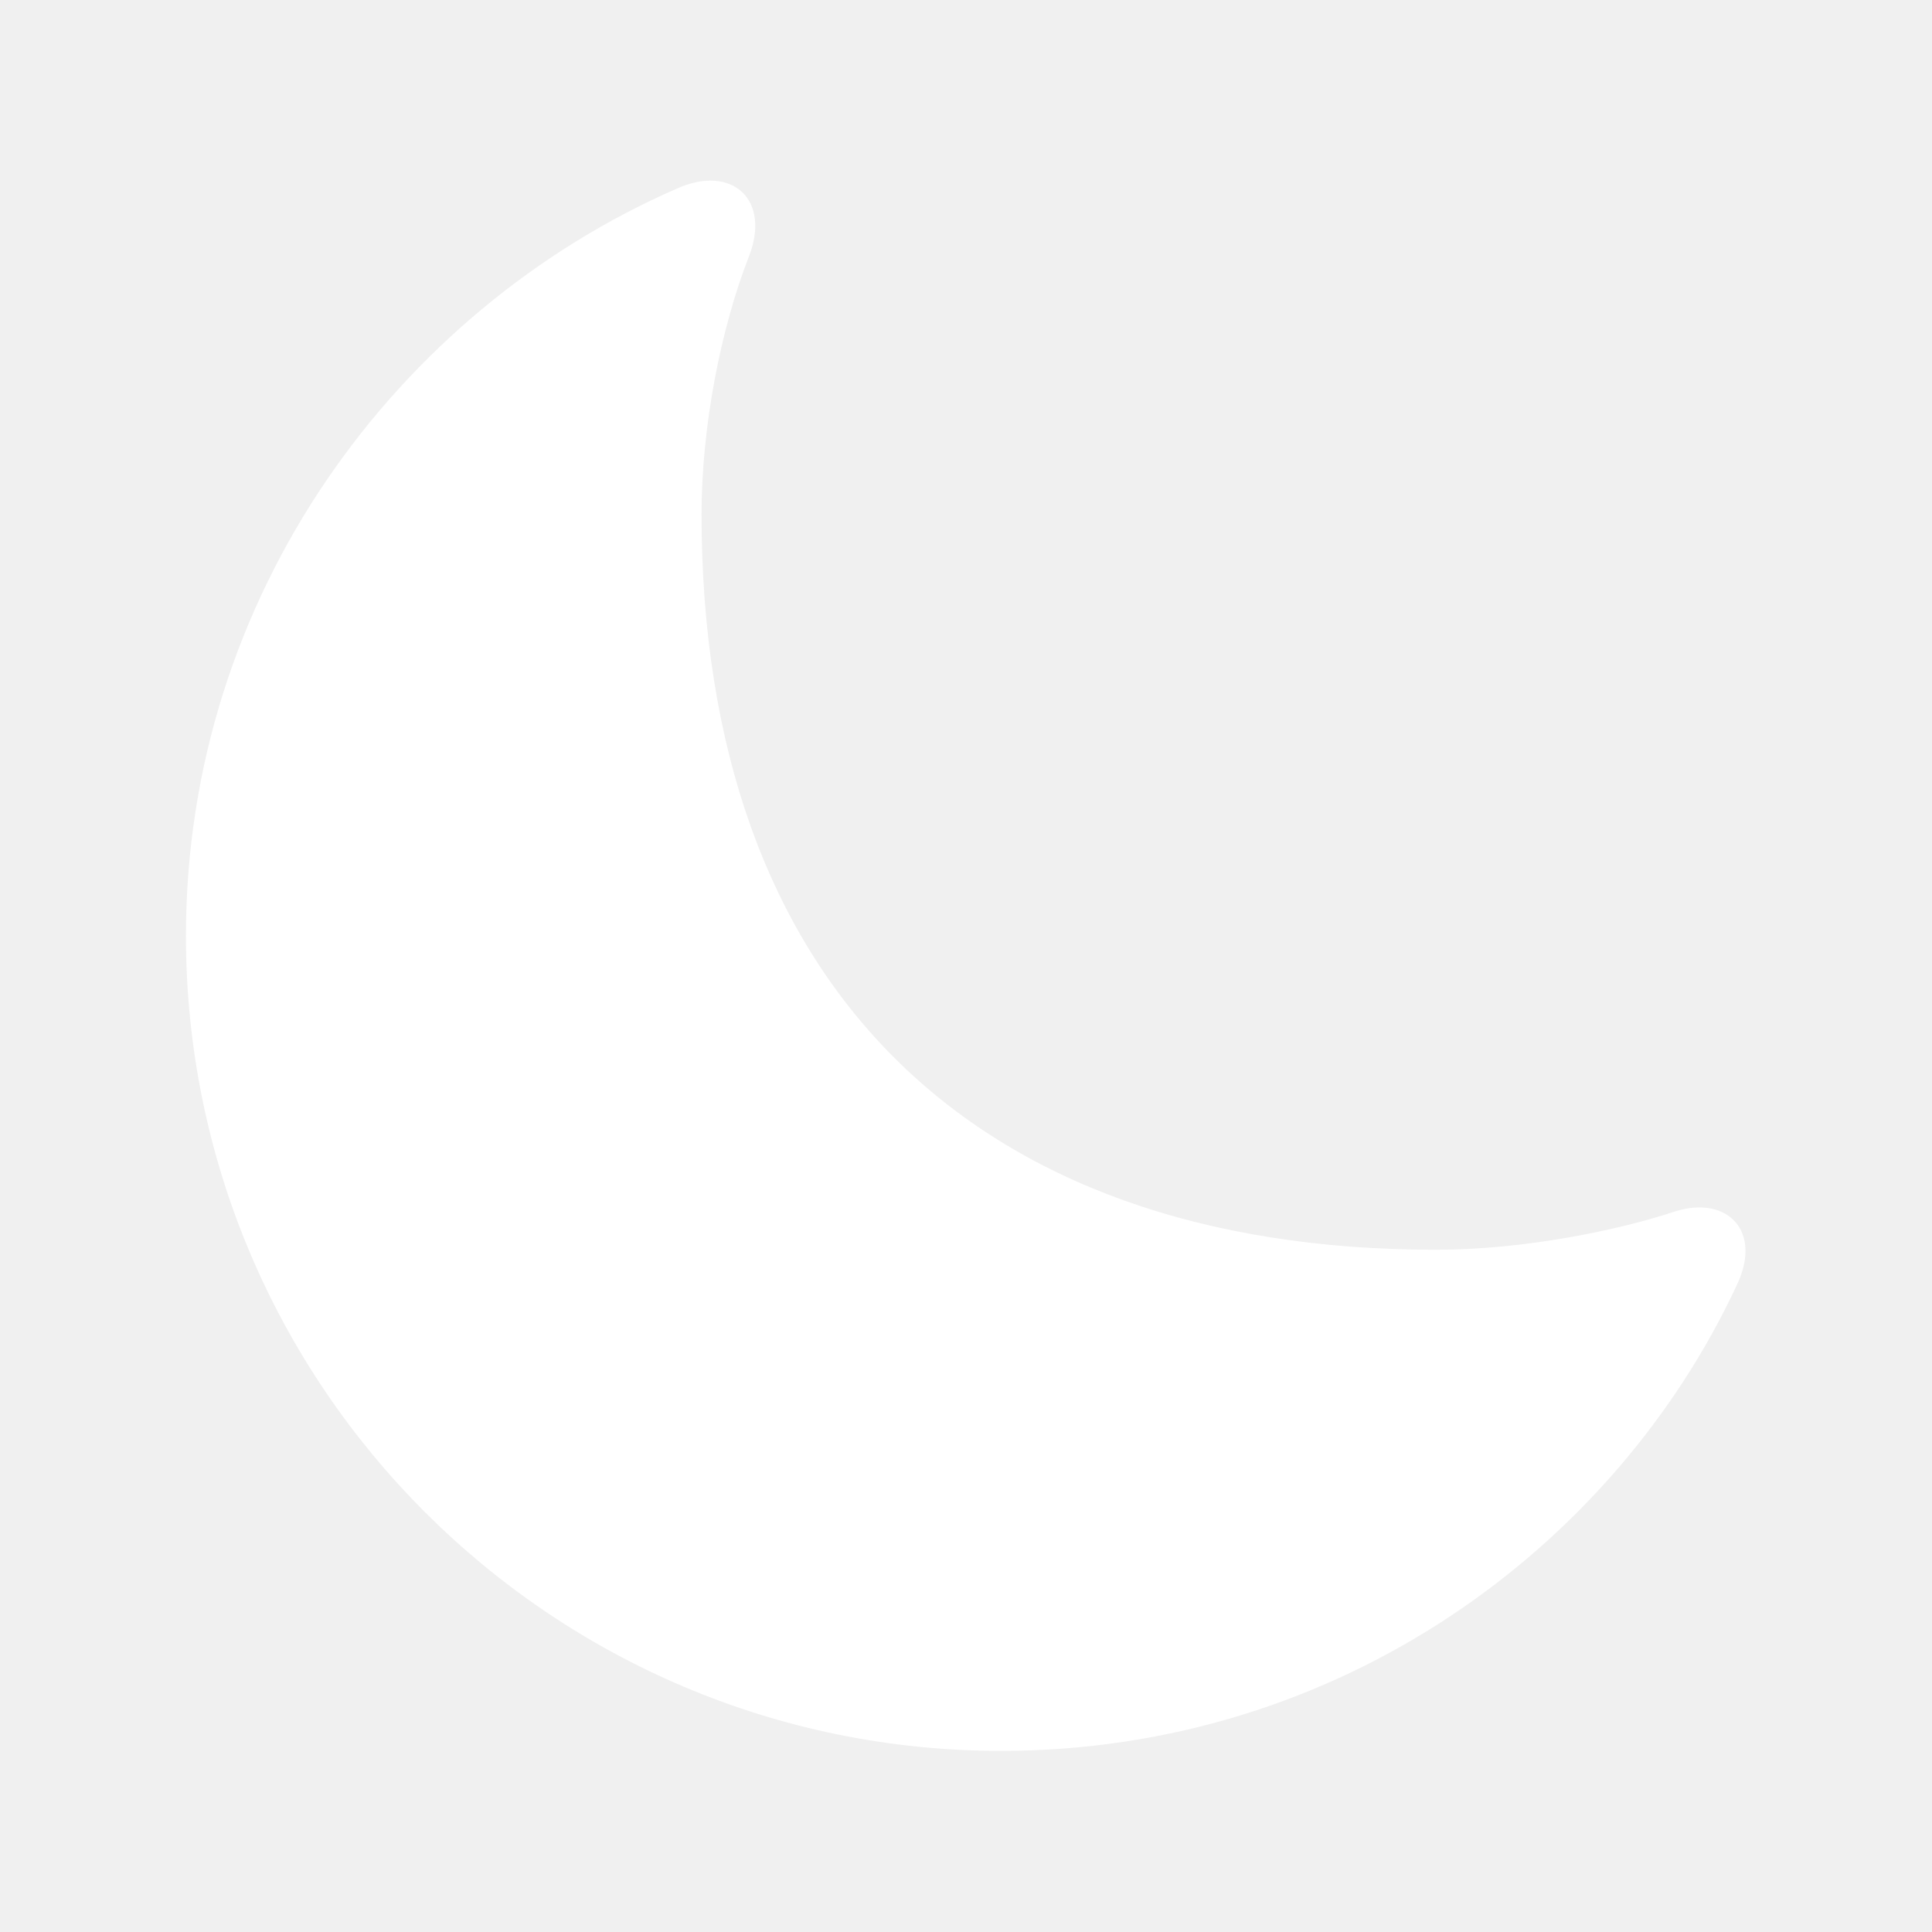
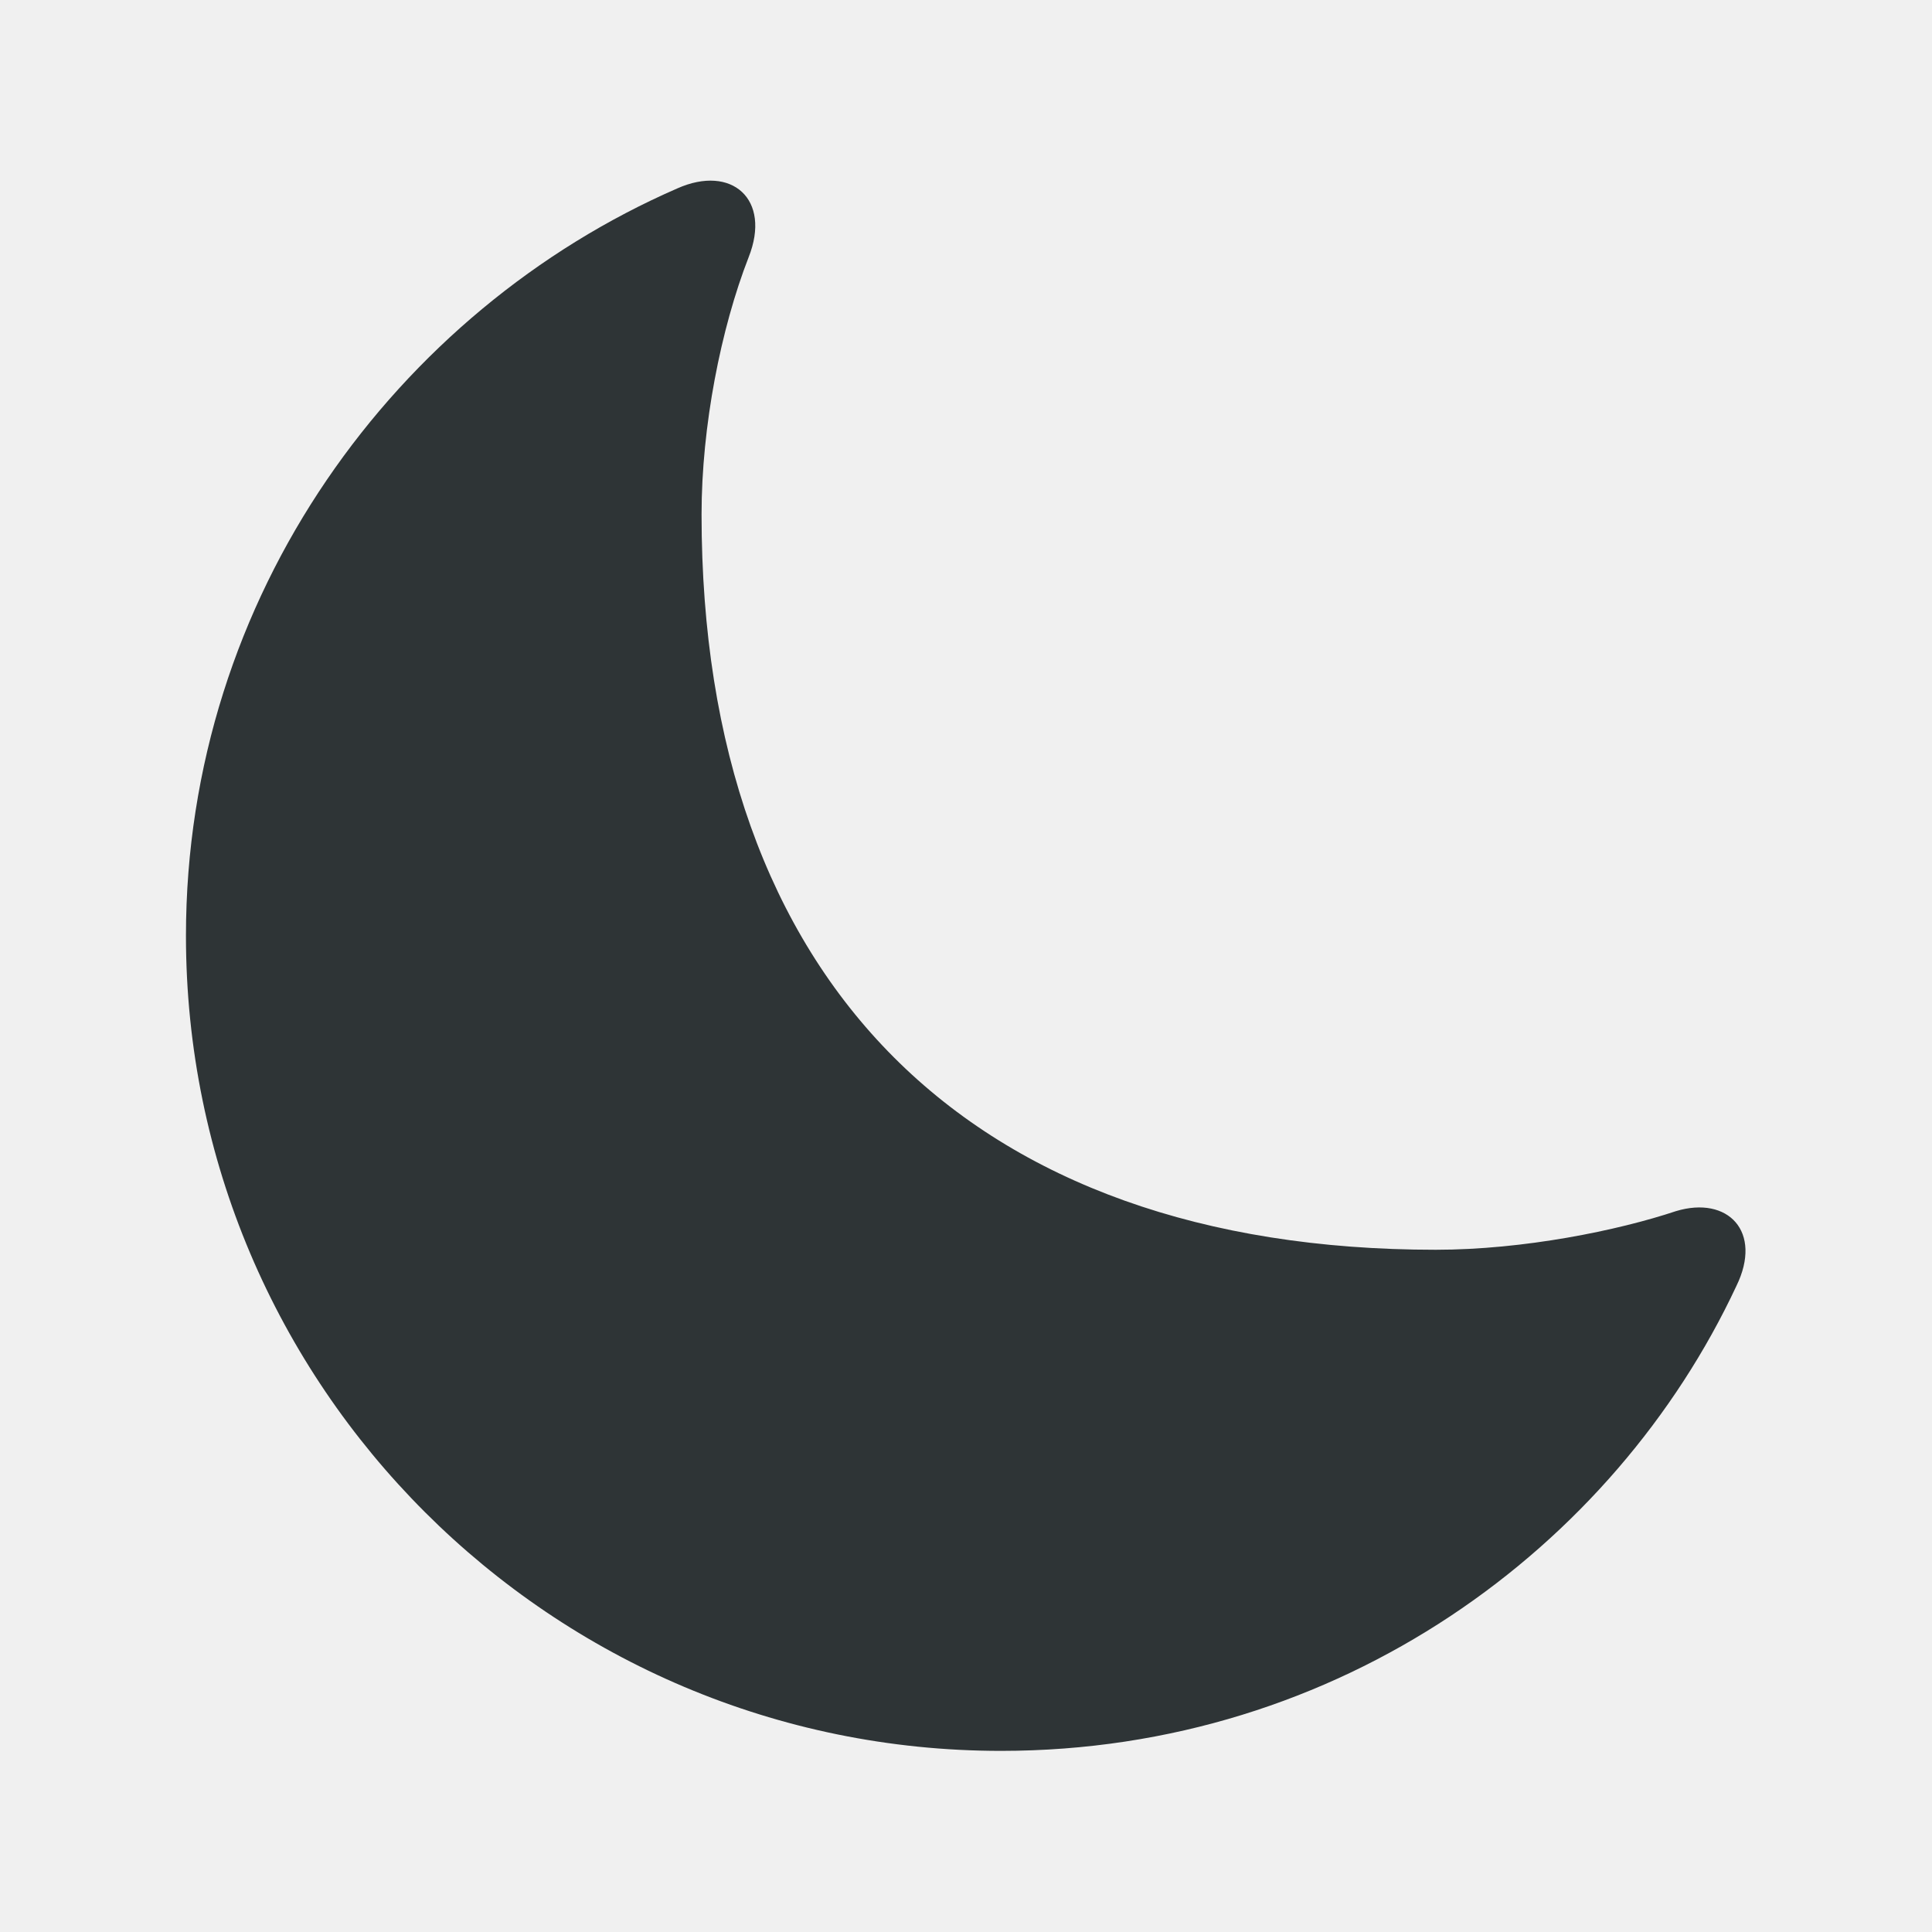
<svg xmlns="http://www.w3.org/2000/svg" width="16" height="16" viewBox="0 0 16 16">
-   <path class="warning" d="M8.29 14.5C11.1 14.5 13.37 12.81 14.38 10.65C14.6 10.2 14.31 9.9 13.88 10.03C13.4 10.19 12.62 10.35 11.89 10.35C8.03 10.35 5.81 8.13 5.81 4.26C5.81 3.53 5.97 2.72 6.2 2.13C6.39 1.65 6.06 1.36 5.61 1.56C3.29 2.57 1.54 4.93 1.54 7.75C1.54 11.48 4.57 14.5 8.29 14.5Z" fill="#ffffff" />
+   <path d="M8.29 14.5C11.1 14.5 13.37 12.81 14.38 10.65C14.6 10.2 14.31 9.9 13.88 10.03C13.4 10.19 12.62 10.35 11.89 10.35C8.03 10.35 5.81 8.13 5.81 4.26C5.81 3.53 5.97 2.72 6.2 2.13C6.39 1.65 6.06 1.36 5.61 1.56C3.29 2.57 1.54 4.93 1.54 7.75C1.54 11.48 4.57 14.5 8.29 14.5Z" fill="#2e3436" />
</svg>
